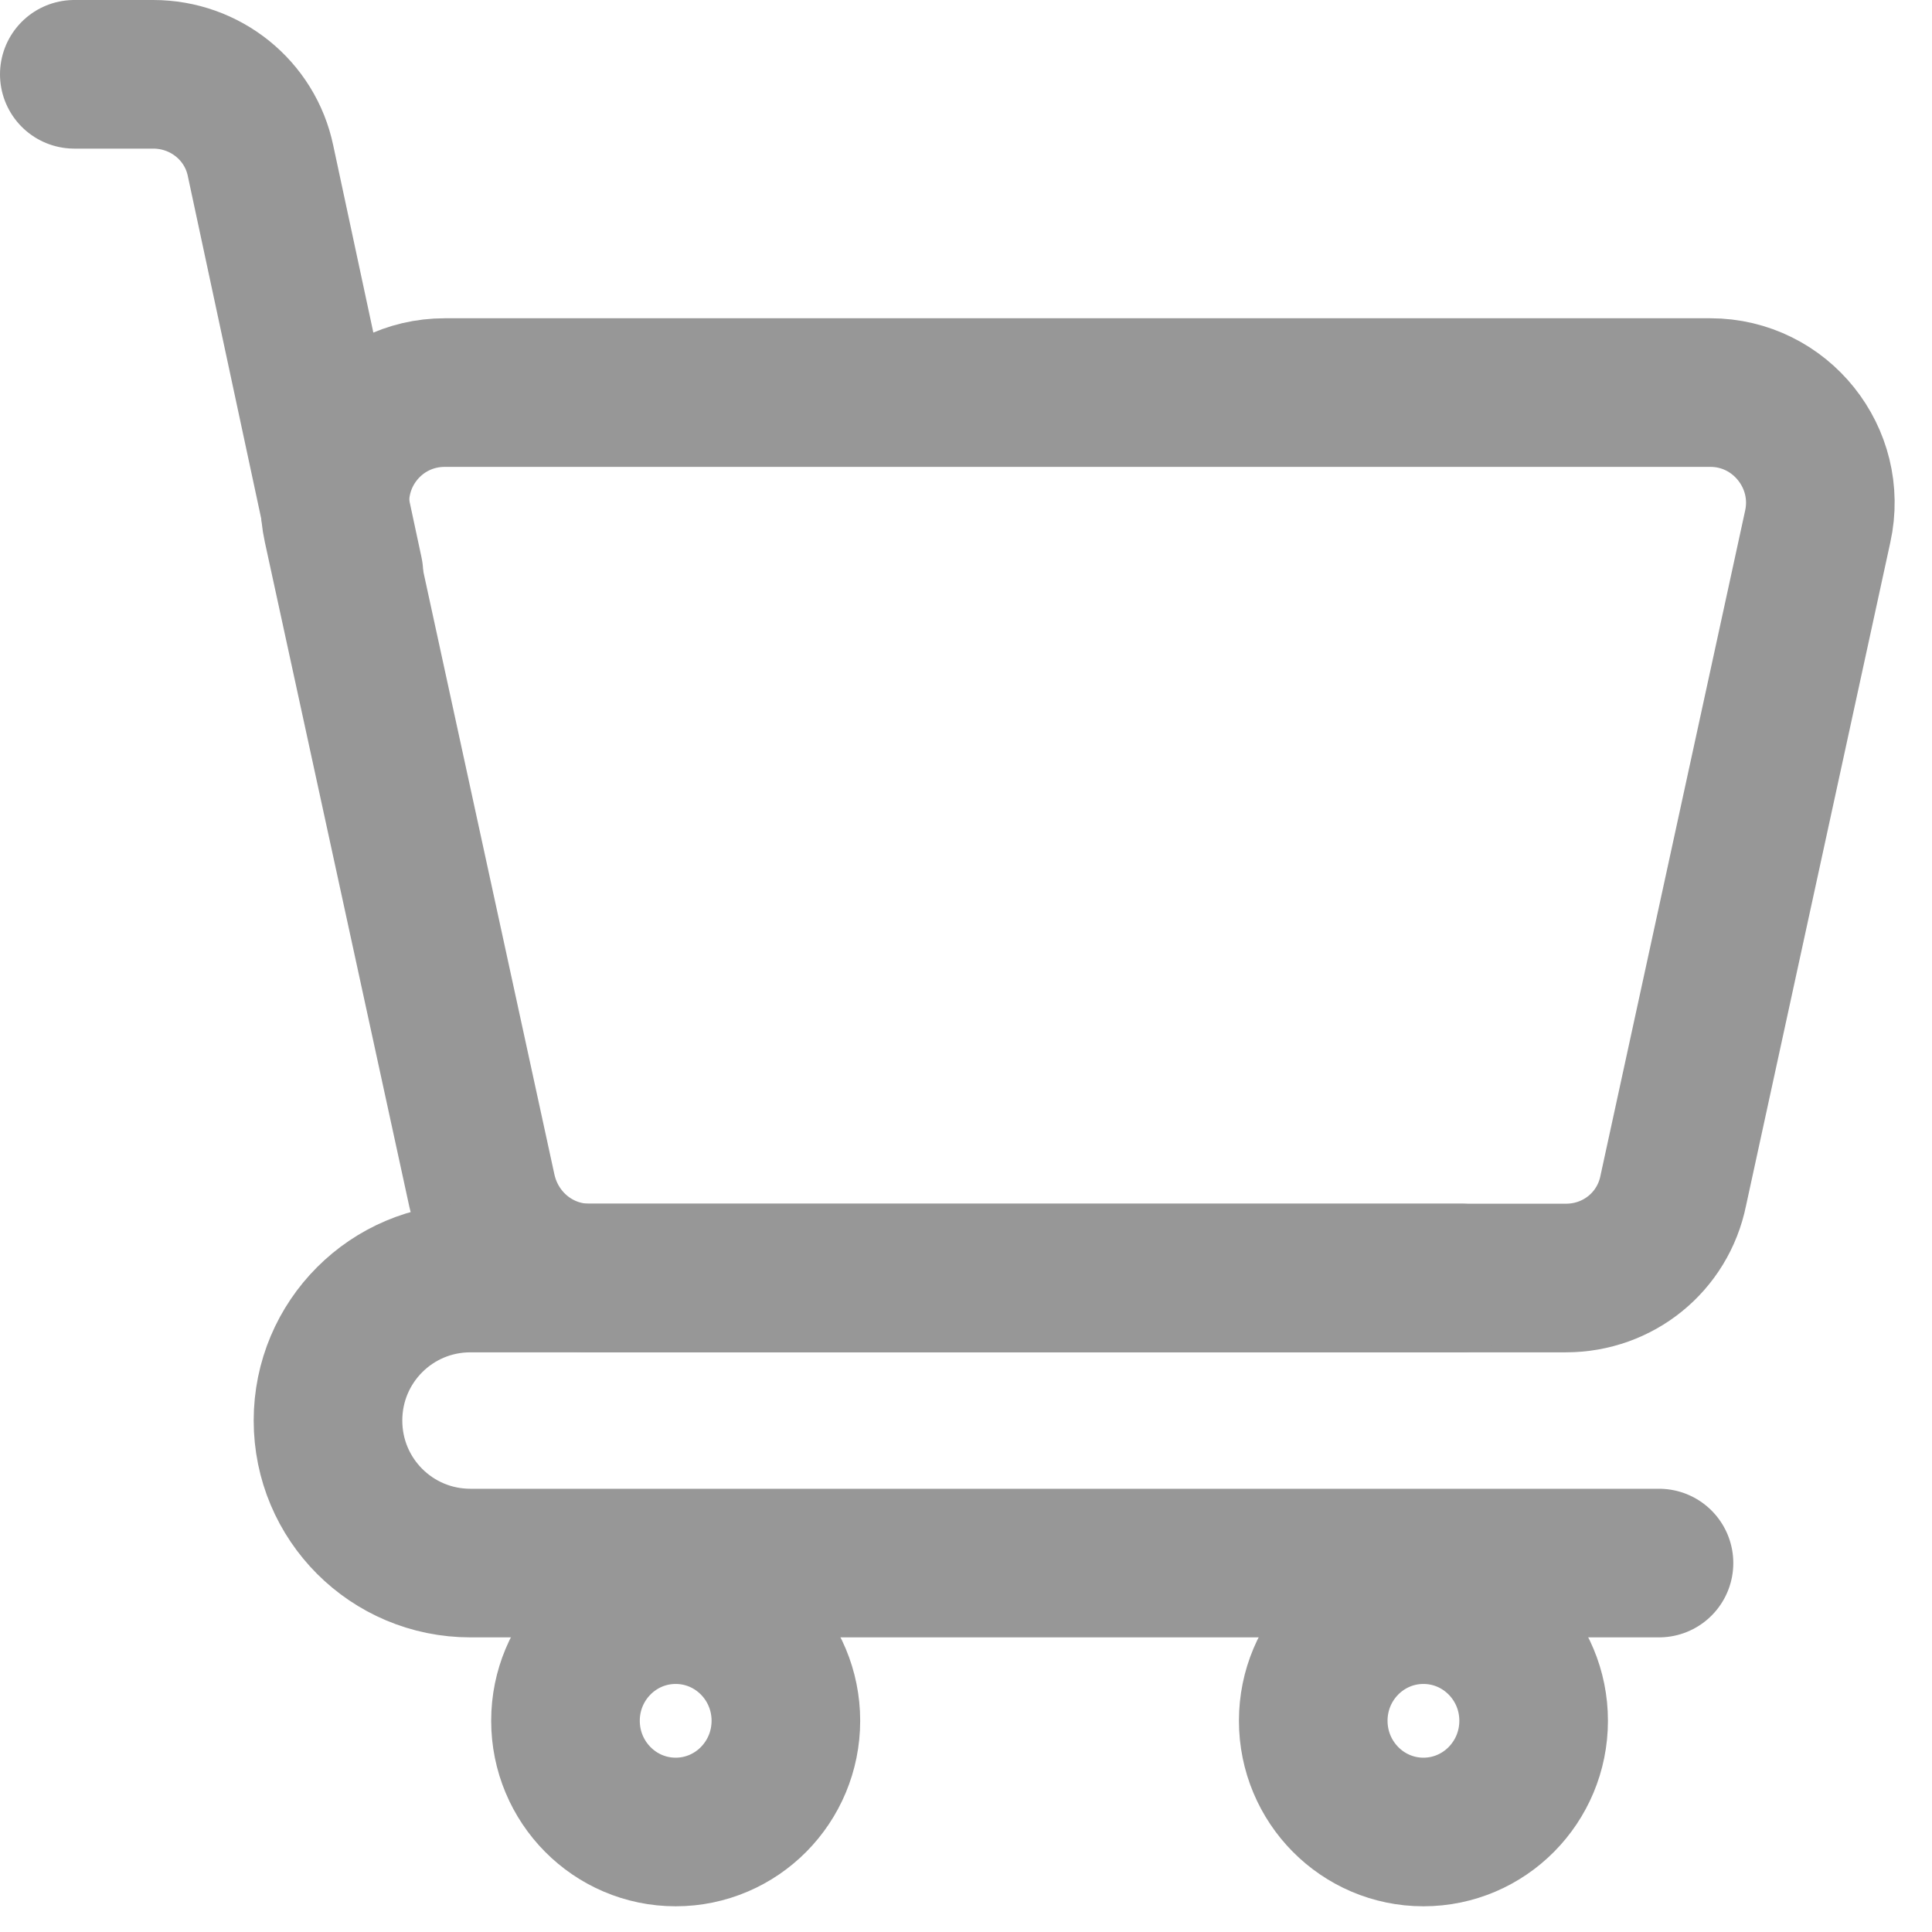
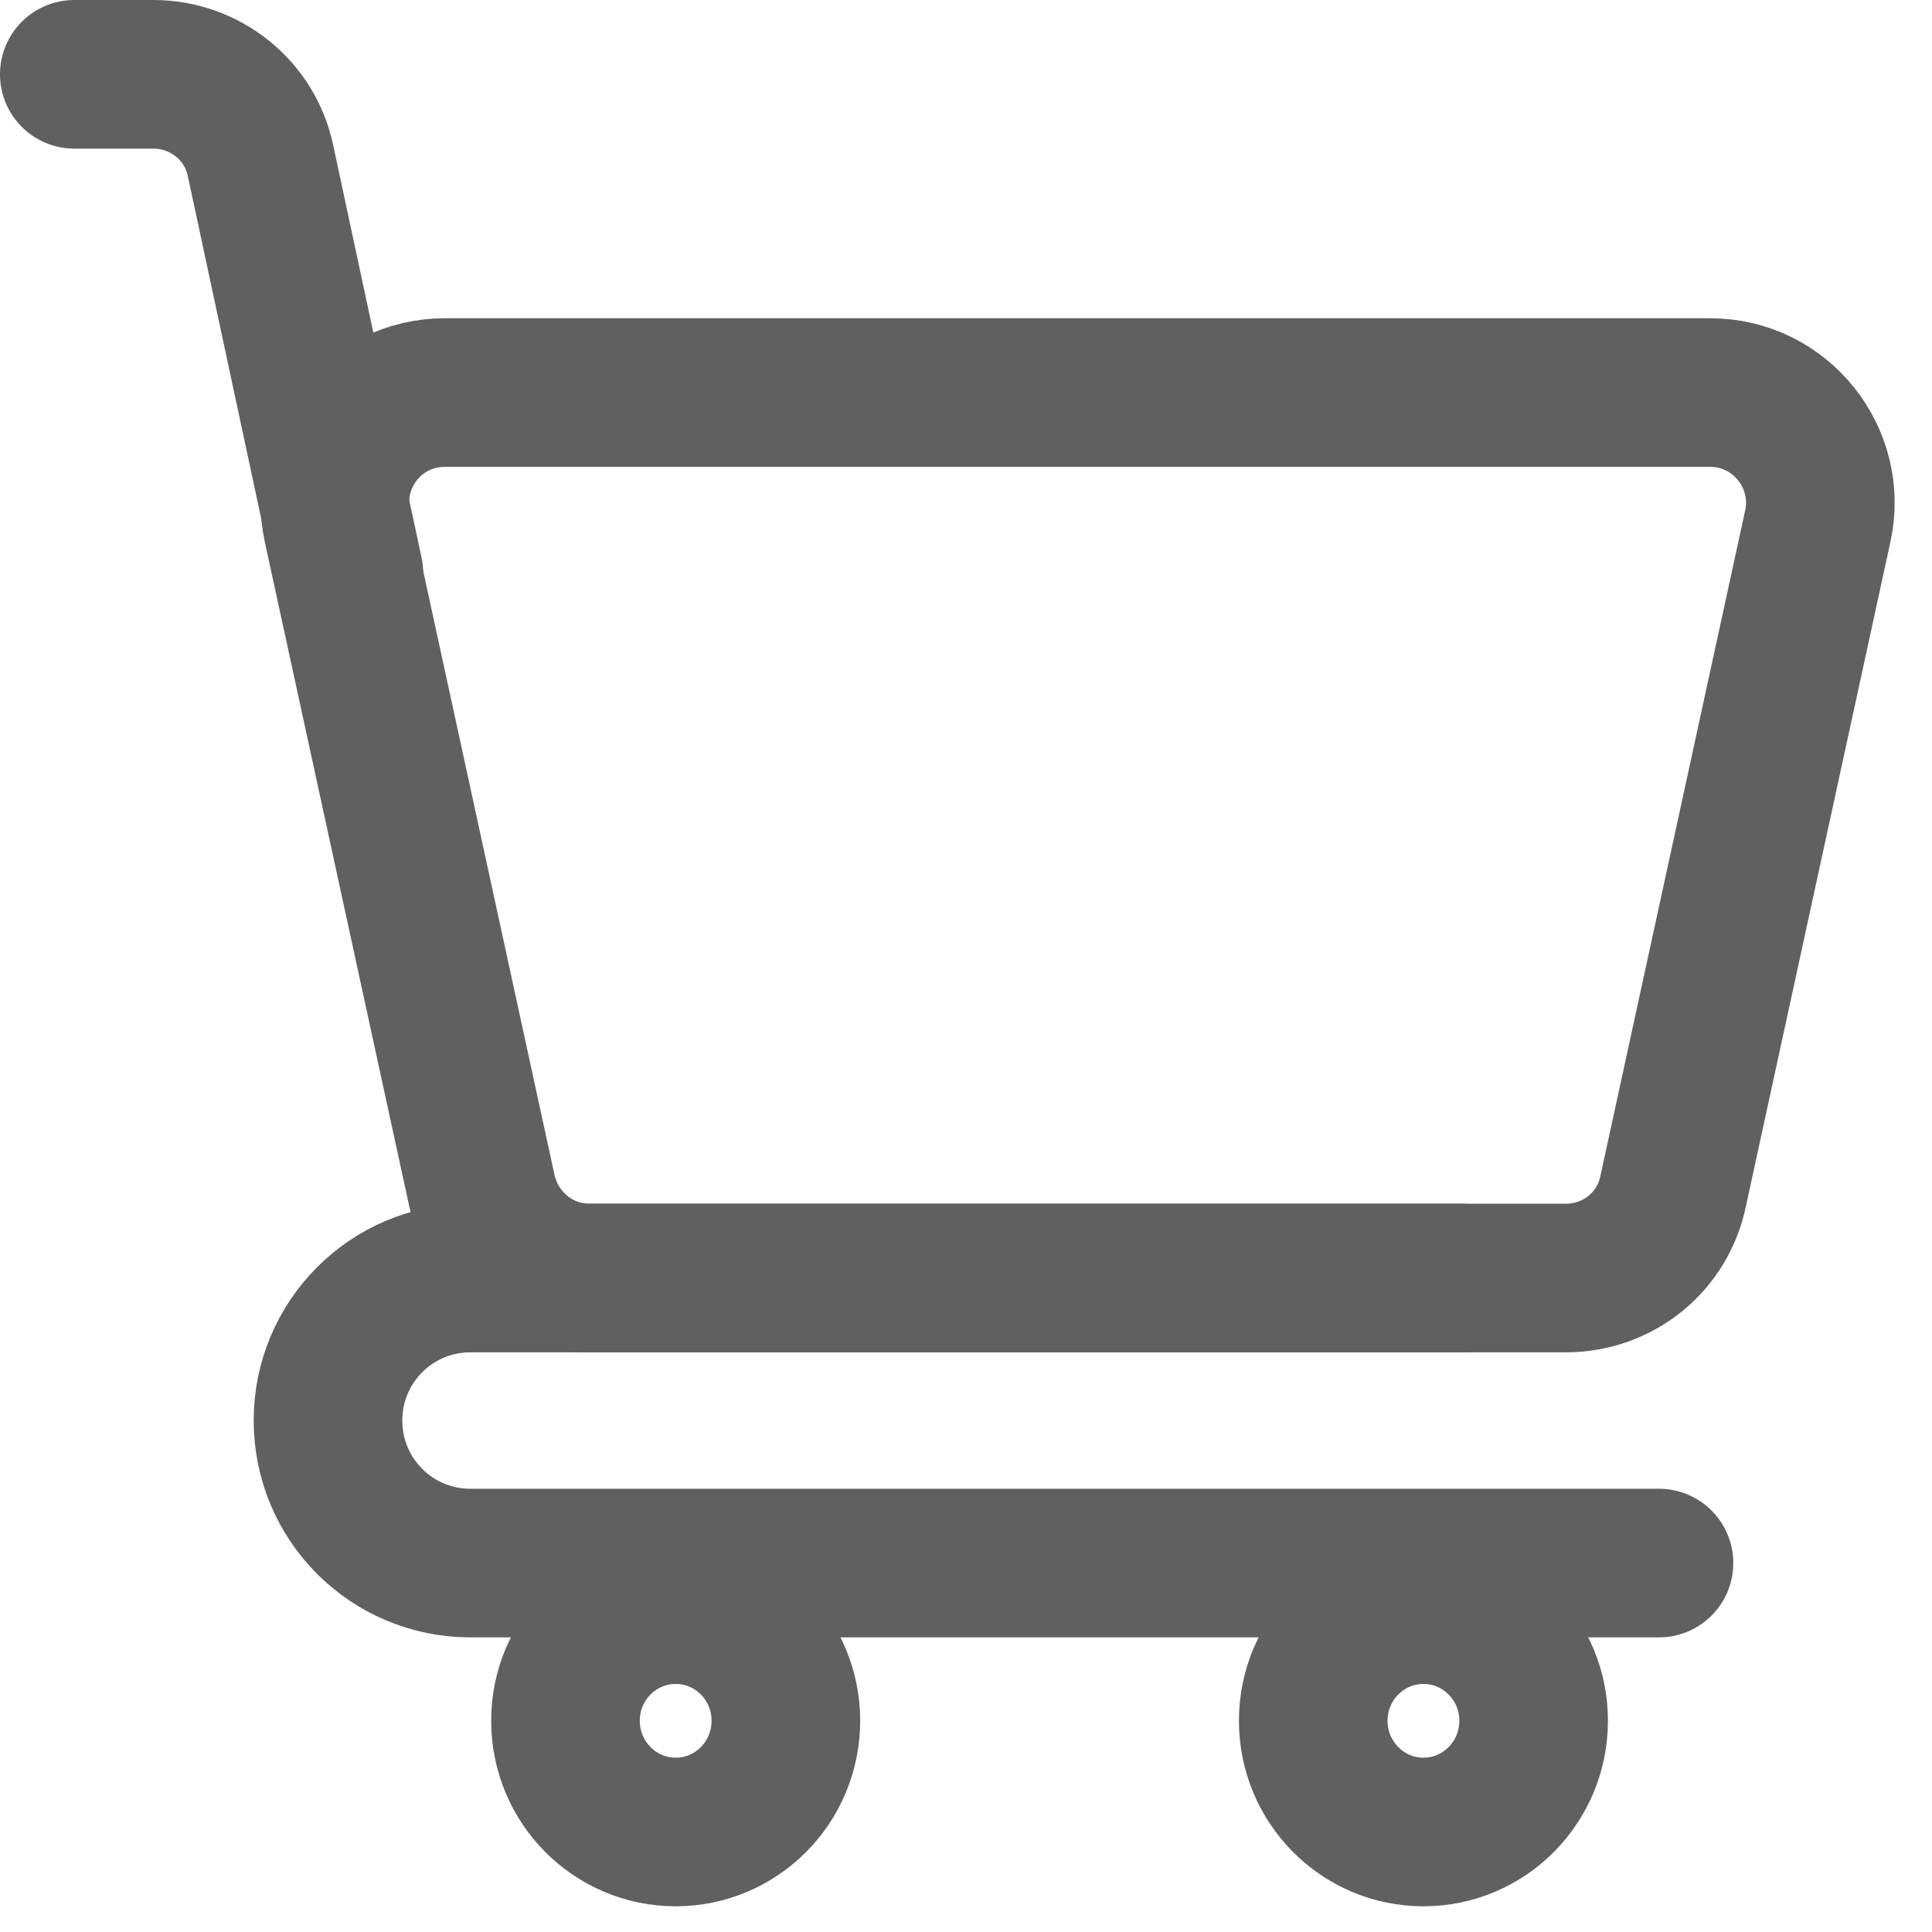
<svg xmlns="http://www.w3.org/2000/svg" width="26" height="26" viewBox="0 0 26 26" fill="none">
-   <path d="M9.093 24.654C8.274 24.654 7.61 23.984 7.61 23.157C7.61 22.331 8.274 21.662 9.093 21.662C9.912 21.662 10.576 22.331 10.576 23.157C10.576 23.984 9.912 24.654 9.093 24.654Z" stroke="#979797" stroke-width="2" stroke-linecap="round" stroke-linejoin="round" />
-   <path d="M19.156 24.654C18.337 24.654 17.673 23.984 17.673 23.157C17.673 22.331 18.337 21.662 19.156 21.662C19.975 21.662 20.639 22.331 20.639 23.157C20.639 23.984 19.975 24.654 19.156 24.654Z" stroke="#979797" stroke-width="2" stroke-linecap="round" stroke-linejoin="round" />
-   <path d="M7.93 17.199C7.239 17.199 6.639 16.714 6.485 16.023L4.542 7.086C4.337 6.153 5.04 5.283 5.986 5.283H23.017C23.963 5.283 24.666 6.165 24.462 7.086L22.518 16.023C22.378 16.714 21.777 17.199 21.073 17.199H7.93Z" stroke="#979797" stroke-width="2" stroke-linecap="round" stroke-linejoin="round" />
-   <path d="M1 1H2.061C2.764 1 3.365 1.486 3.506 2.163L4.695 7.712" stroke="#979797" stroke-width="2" stroke-linecap="round" stroke-linejoin="round" />
-   <path d="M19.667 17.199H6.331C5.27 17.199 4.414 18.056 4.414 19.117C4.414 20.178 5.27 21.035 6.331 21.035H22.326" stroke="#979797" stroke-width="2" stroke-linecap="round" stroke-linejoin="round" />
+   <path d="M9.093 24.654C8.274 24.654 7.61 23.984 7.61 23.157C7.61 22.331 8.274 21.662 9.093 21.662C9.912 21.662 10.576 22.331 10.576 23.157C10.576 23.984 9.912 24.654 9.093 24.654Z" stroke="#606060" stroke-width="2" stroke-linecap="round" stroke-linejoin="round" />
+   <path d="M19.156 24.654C18.337 24.654 17.673 23.984 17.673 23.157C17.673 22.331 18.337 21.662 19.156 21.662C19.975 21.662 20.639 22.331 20.639 23.157C20.639 23.984 19.975 24.654 19.156 24.654Z" stroke="#606060" stroke-width="2" stroke-linecap="round" stroke-linejoin="round" />
+   <path d="M7.93 17.199C7.239 17.199 6.639 16.714 6.485 16.023L4.542 7.086C4.337 6.153 5.04 5.283 5.986 5.283H23.017C23.963 5.283 24.666 6.165 24.462 7.086L22.518 16.023C22.378 16.714 21.777 17.199 21.073 17.199H7.93Z" stroke="#606060" stroke-width="2" stroke-linecap="round" stroke-linejoin="round" />
+   <path d="M1 1H2.061C2.764 1 3.365 1.486 3.506 2.163L4.695 7.712" stroke="#606060" stroke-width="2" stroke-linecap="round" stroke-linejoin="round" />
+   <path d="M19.667 17.199H6.331C5.27 17.199 4.414 18.056 4.414 19.117C4.414 20.178 5.27 21.035 6.331 21.035H22.326" stroke="#606060" stroke-width="2" stroke-linecap="round" stroke-linejoin="round" />
</svg>
